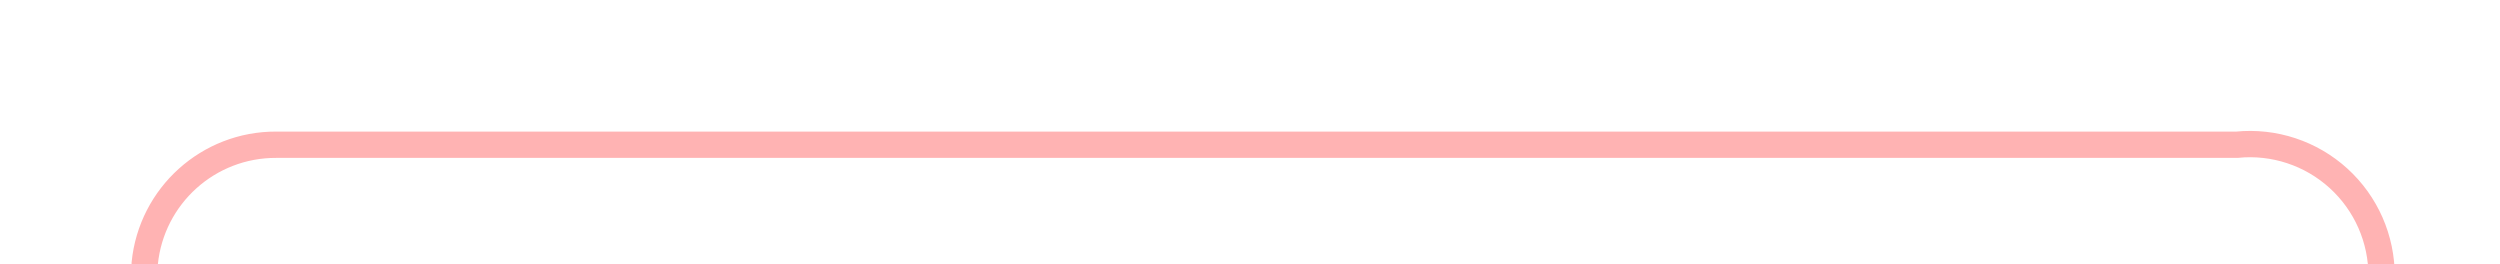
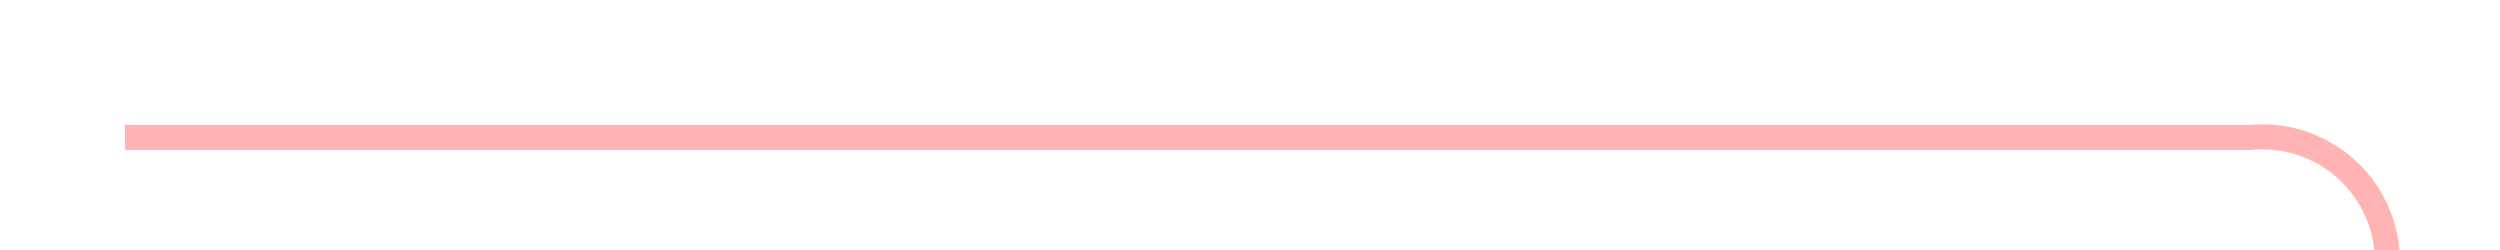
- <svg xmlns="http://www.w3.org/2000/svg" version="1.1" width="95px" height="10px" preserveAspectRatio="xMinYMid meet" viewBox="280 446  95 8">
-   <path d="M 285.5 471  L 285.5 455  A 5 5 0 0 1 290.5 450.5 L 365 450.5  A 5 5 0 0 1 370.5 455.5 L 370.5 483  A 5 5 0 0 0 375.5 488.5 L 387 488.5  " stroke-width="1" stroke="#ff0000" fill="none" stroke-opacity="0.298" />
-   <path d="M 386 483  L 386 494  L 387 494  L 387 483  L 386 483  Z " fill-rule="nonzero" fill="#ff0000" stroke="none" fill-opacity="0.298" />
+ <svg xmlns="http://www.w3.org/2000/svg" version="1.1" width="100px" height="10px" preserveAspectRatio="xMinYMid meet" viewBox="325 329  100 8">
+   <path d="M 330 333.5  L 415 333.5  A 5 5 0 0 1 420.5 338.5 L 420.5 356  A 5 5 0 0 0 425.5 361.5 L 431 361.5  " stroke-width="1" stroke="#ff0000" fill="none" stroke-opacity="0.298" />
+   <path d="M 430 356  L 430 367  L 431 367  L 431 356  L 430 356  Z " fill-rule="nonzero" fill="#ff0000" stroke="none" fill-opacity="0.298" />
</svg>
